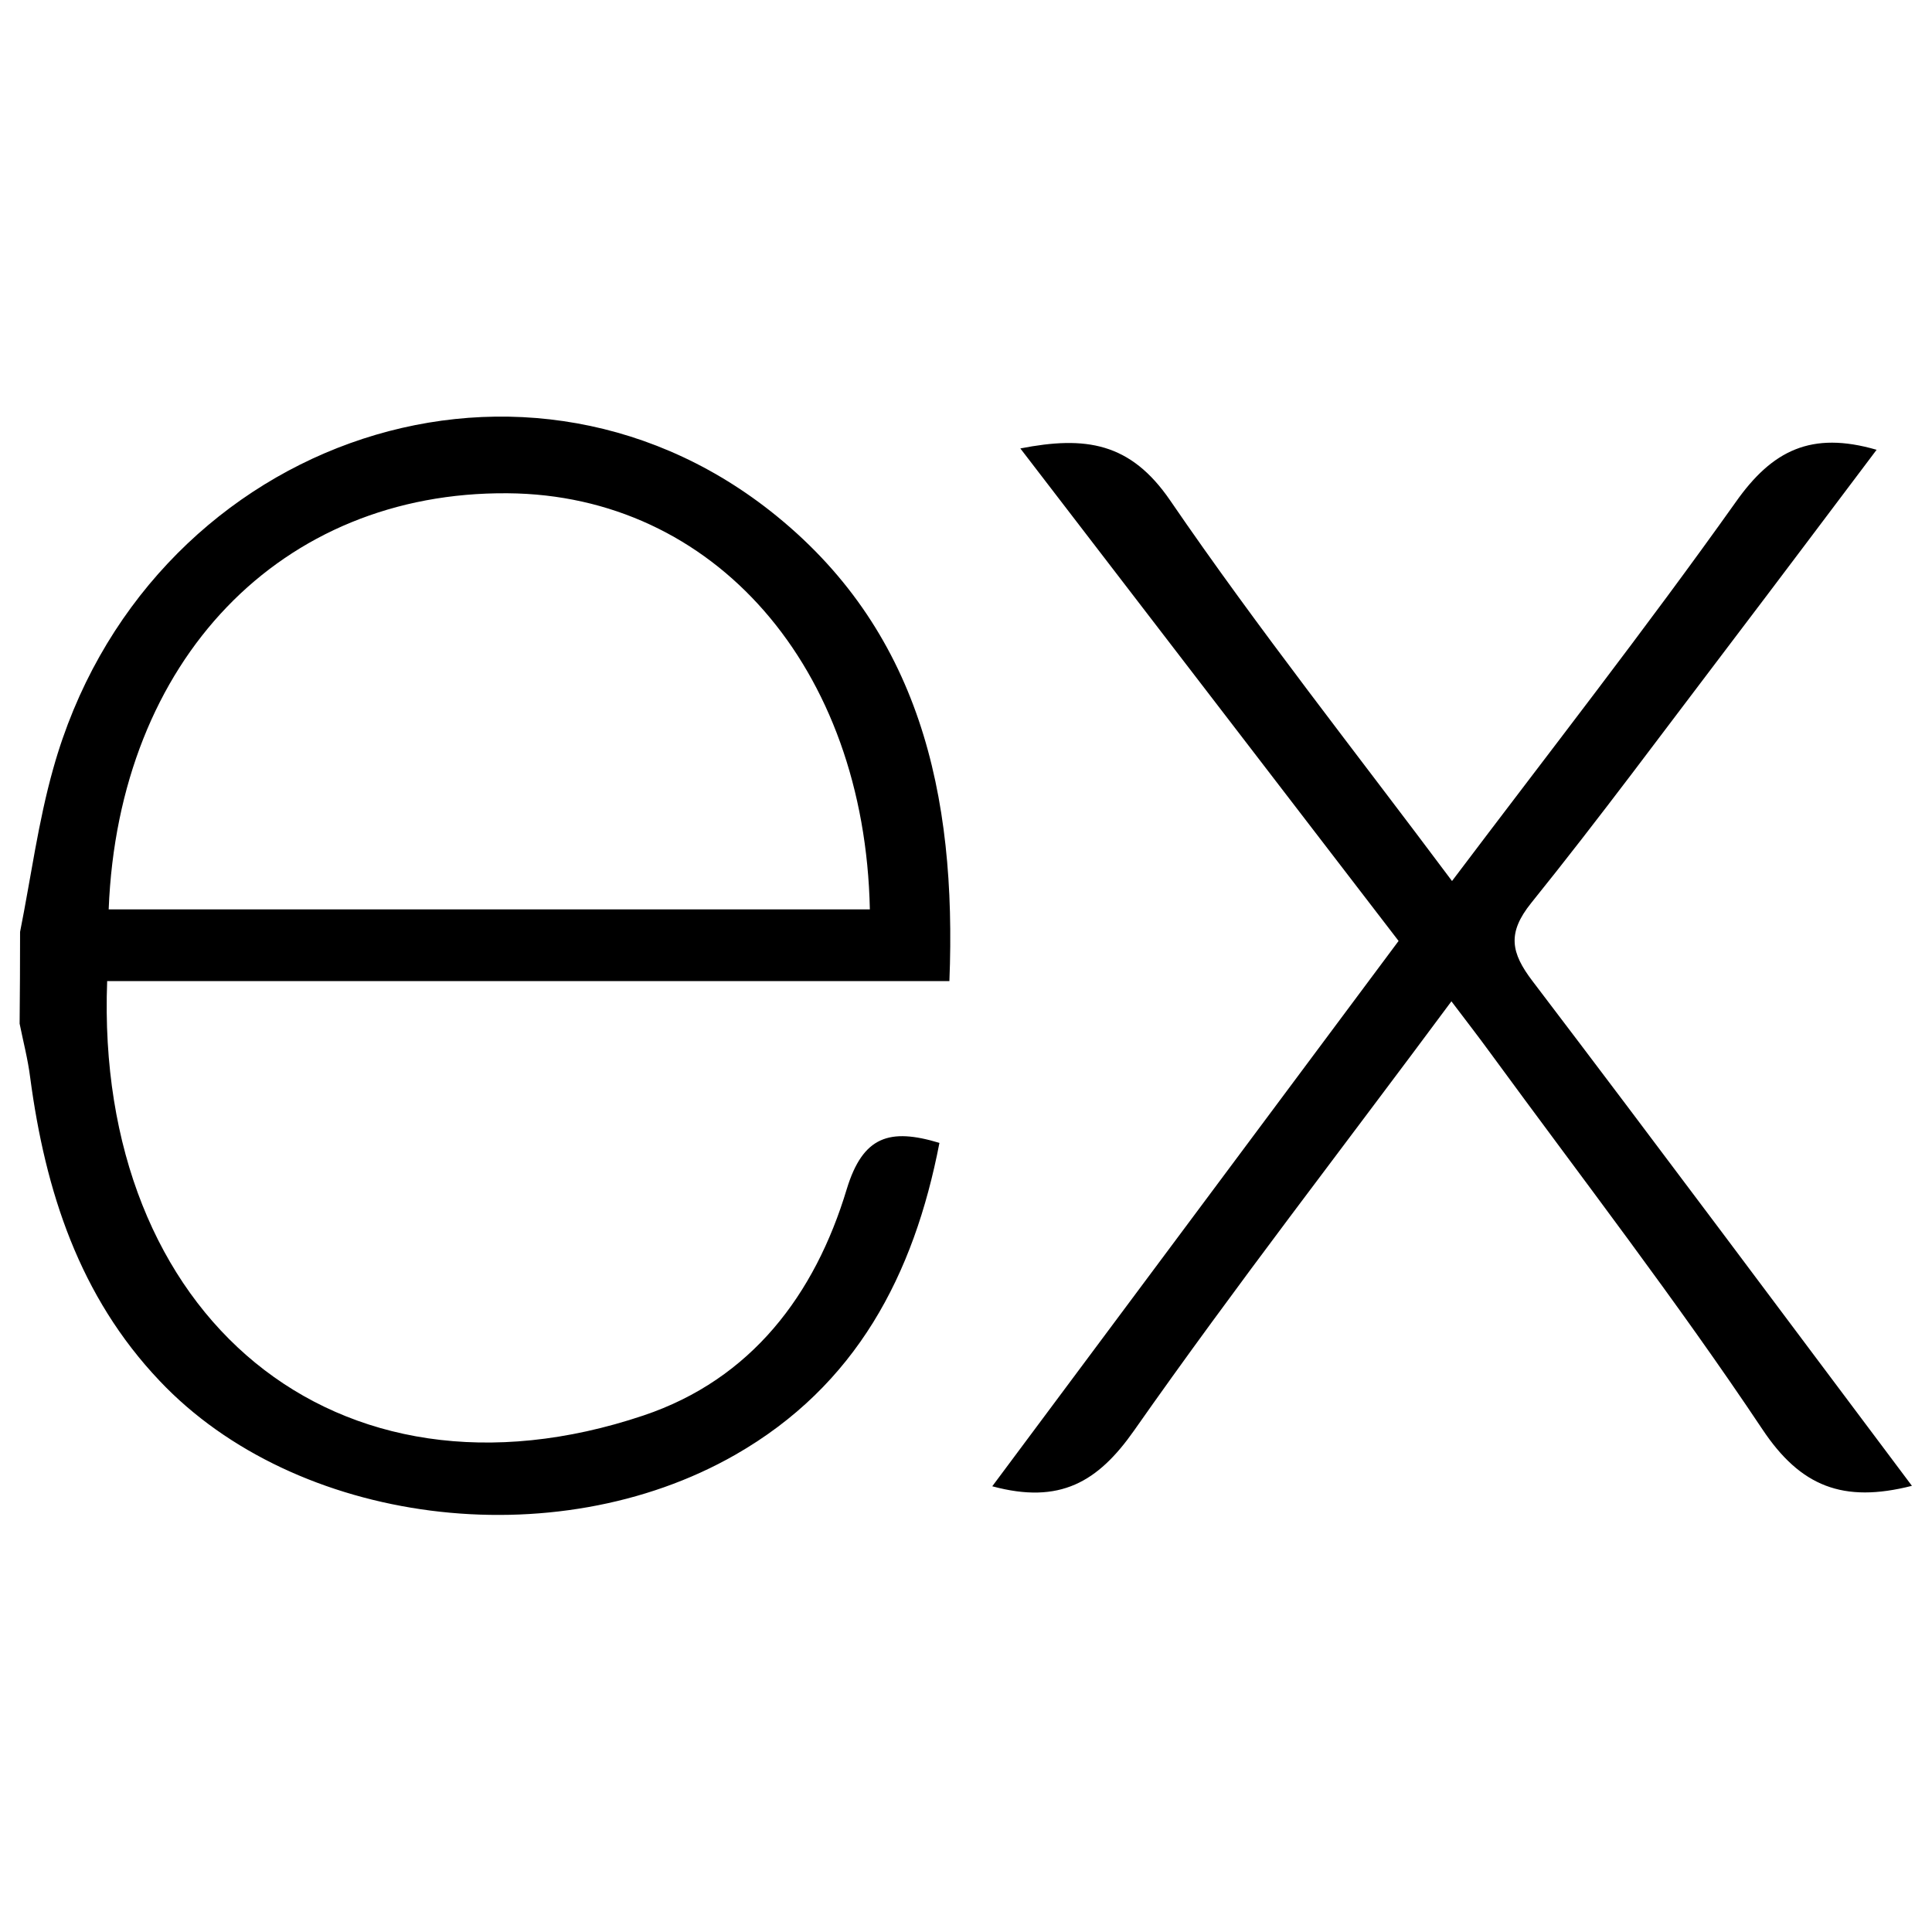
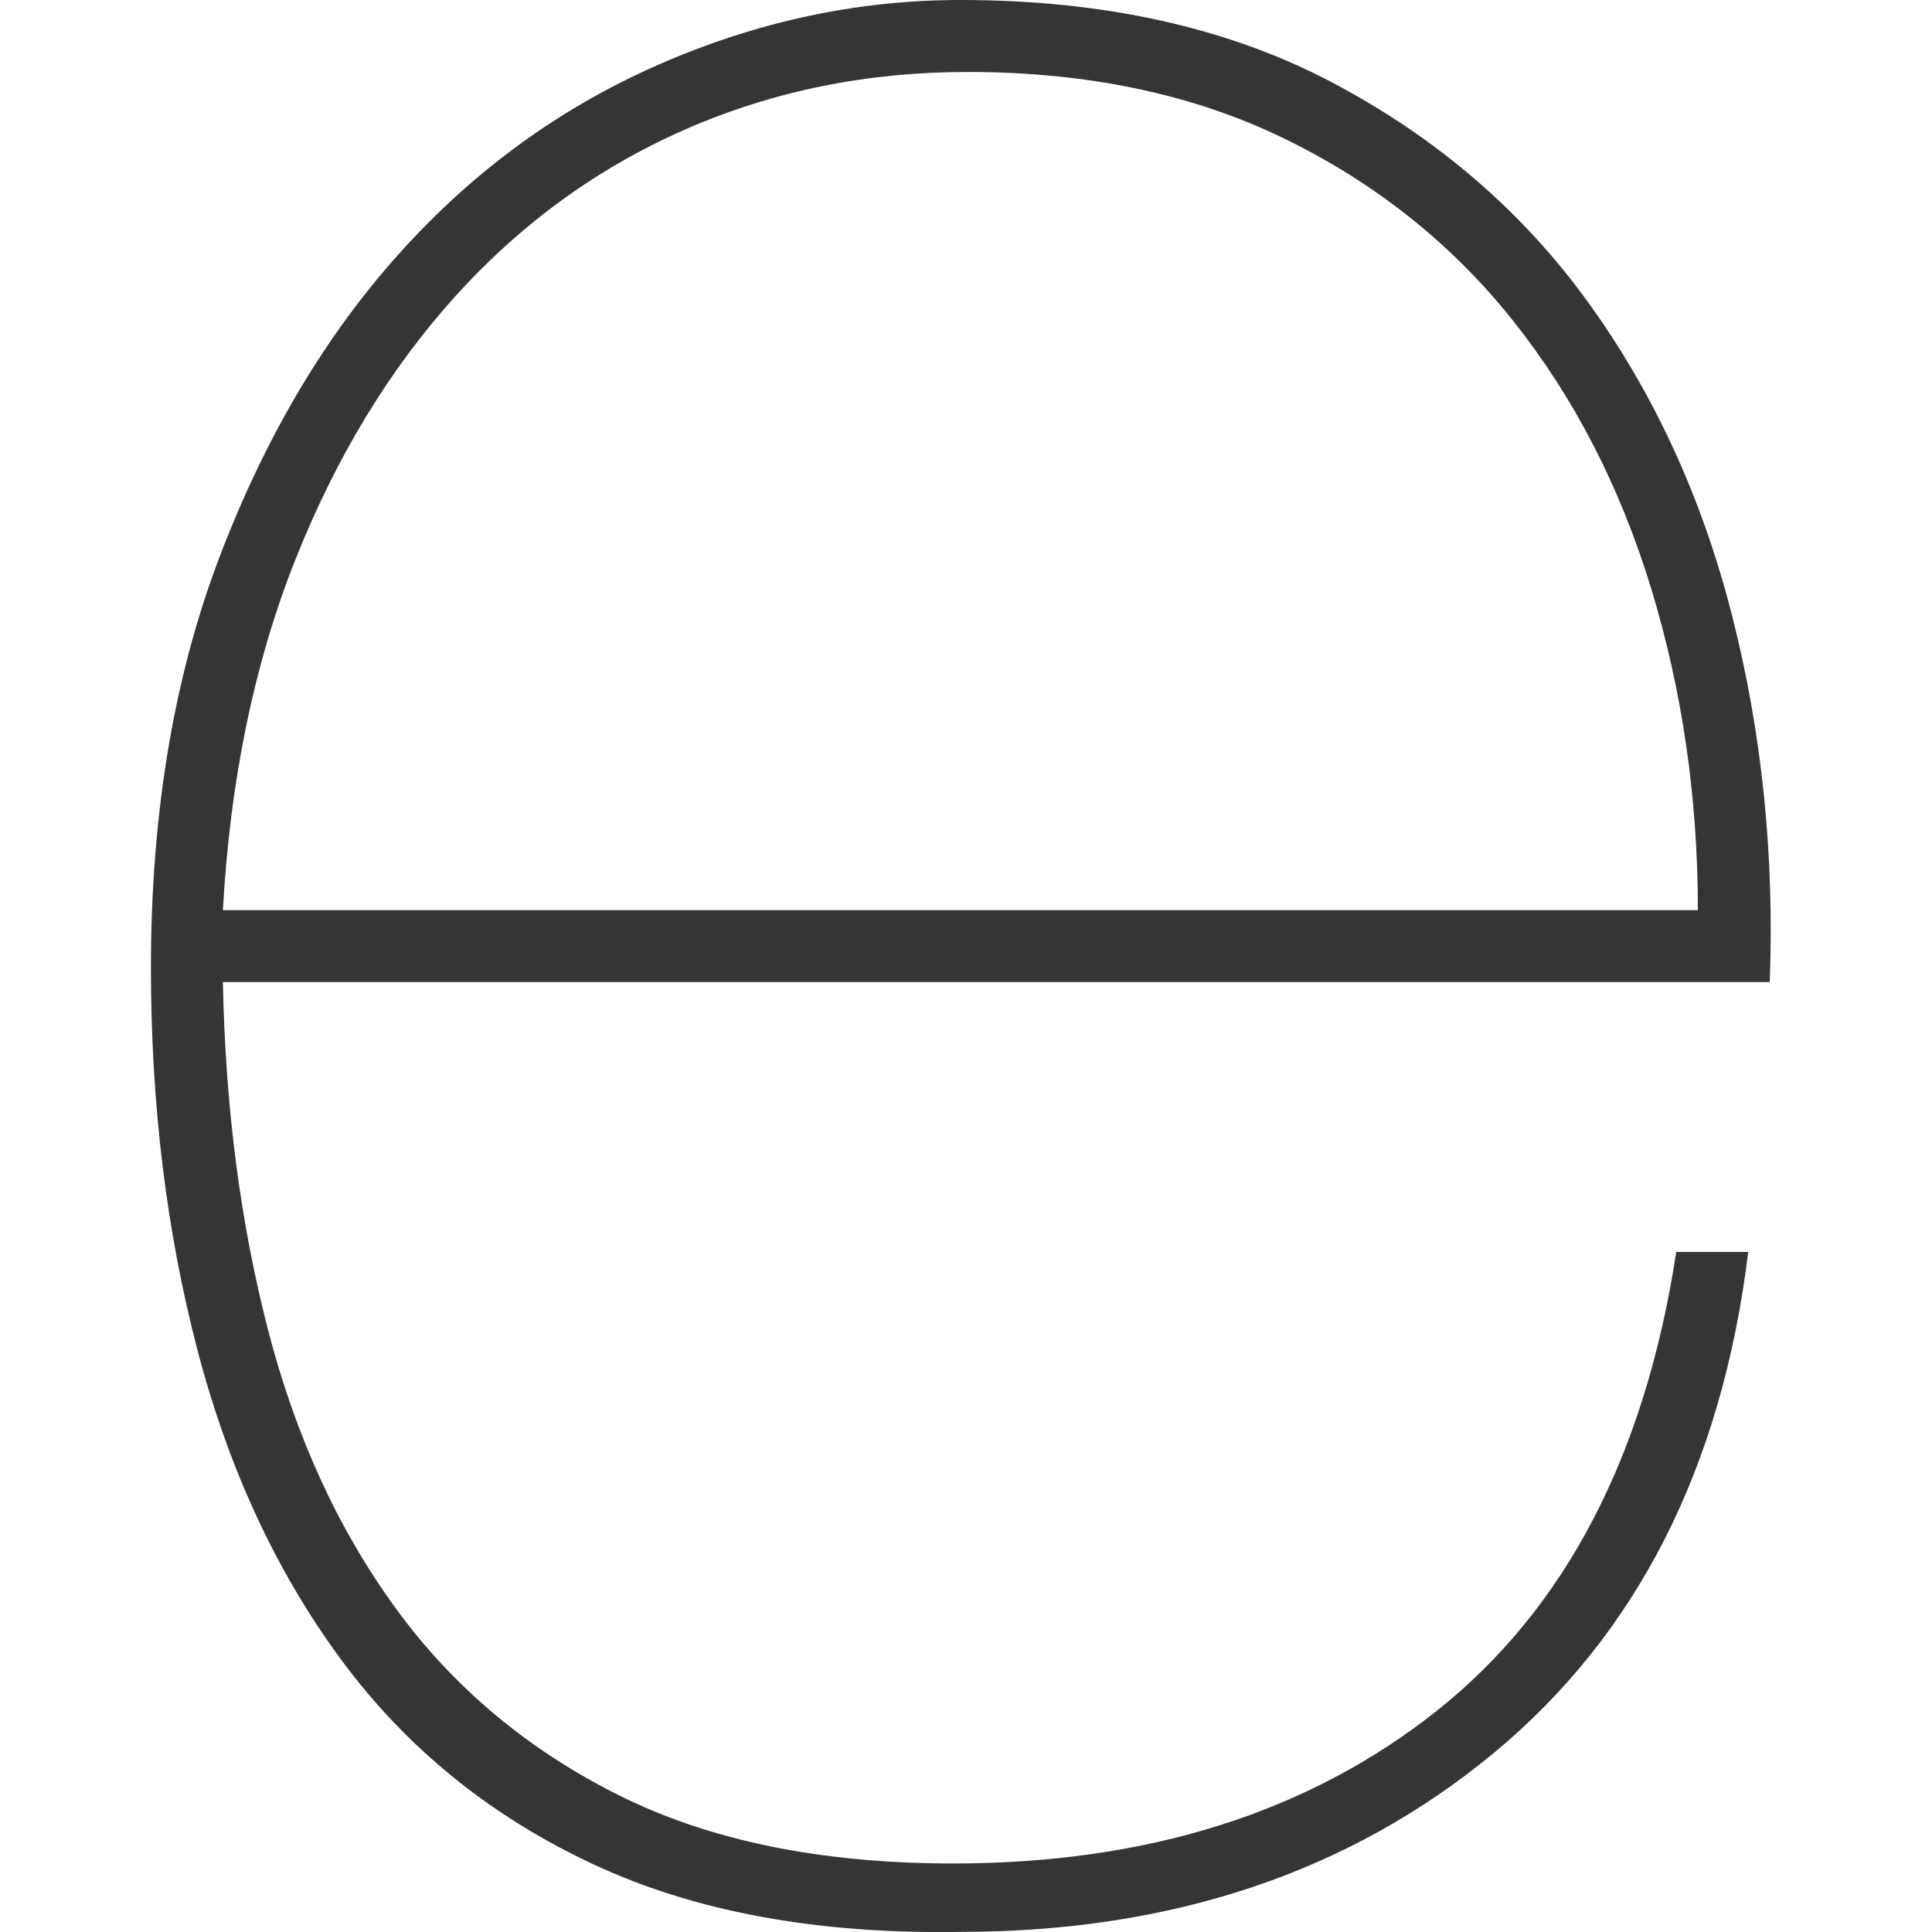
- <svg xmlns="http://www.w3.org/2000/svg" viewBox="0 0 128 128">
-   <path d="M126.67 98.44c-4.56 1.16-7.38.05-9.91-3.75-5.68-8.51-11.95-16.63-18-24.9-.78-1.07-1.59-2.12-2.6-3.45C89 76 81.85 85.2 75.14 94.77c-2.4 3.42-4.92 4.91-9.4 3.7l26.92-36.13L67.6 29.71c4.31-.84 7.29-.41 9.93 3.45 5.83 8.52 12.26 16.63 18.67 25.21 6.45-8.55 12.8-16.67 18.8-25.11 2.41-3.42 5-4.72 9.33-3.46-3.28 4.35-6.49 8.63-9.72 12.88-4.36 5.73-8.64 11.53-13.16 17.14-1.61 2-1.35 3.3.09 5.19C109.9 76 118.16 87.1 126.67 98.44zM1.33 61.74c.72-3.61 1.2-7.29 2.2-10.83 6-21.43 30.6-30.34 47.5-17.06C60.93 41.64 63.39 52.62 62.9 65H7.1c-.84 22.21 15.15 35.62 35.53 28.78 7.15-2.4 11.36-8 13.47-15 1.07-3.51 2.84-4.06 6.14-3.06-1.69 8.76-5.52 16.08-13.52 20.66-12 6.86-29.13 4.64-38.14-4.89C5.26 85.89 3 78.92 2 71.39c-.15-1.2-.46-2.38-.7-3.57q.03-3.04.03-6.08zm5.87-1.49h50.43c-.33-16.06-10.33-27.47-24-27.57-15-.12-25.78 11.02-26.43 27.57z" />
+ <svg xmlns="http://www.w3.org/2000/svg" width="800px" height="800px" viewBox="-2.5 0 32 32">
+   <g fill="none" fill-rule="evenodd">
+     <path d="M-3 0h32v32H-3z" />
+     <path fill="#353535" d="M1.192 16.267c.04 2.065.288 3.982.745 5.75.456 1.767 1.16 3.307 2.115 4.618.953 1.31 2.185 2.343 3.694 3.098 1.51.755 3.357 1.132 5.54 1.132 3.22 0 5.89-.844 8.016-2.532 2.125-1.69 3.446-4.22 3.962-7.597h1.192c-.437 3.575-1.847 6.345-4.23 8.312-2.384 1.966-5.324 2.95-8.82 2.95-2.383.04-4.42-.338-6.107-1.133-1.69-.794-3.07-1.917-4.142-3.367-1.073-1.45-1.867-3.158-2.383-5.124C.258 20.408 0 18.294 0 16.028c0-2.542.377-4.806 1.132-6.792C1.887 7.25 2.88 5.57 4.112 4.2 5.34 2.83 6.77 1.79 8.4 1.074 10.03.358 11.698 0 13.406 0c2.383 0 4.44.457 6.167 1.37 1.728.914 3.138 2.126 4.23 3.635 1.093 1.51 1.887 3.238 2.384 5.184.496 1.945.705 3.97.625 6.077H1.193zm24.43-1.192c0-1.867-.26-3.645-.775-5.333-.516-1.688-1.28-3.168-2.294-4.44-1.013-1.27-2.274-2.273-3.784-3.008-1.51-.735-3.258-1.102-5.244-1.102-1.67 0-3.228.317-4.678.953-1.45.636-2.72 1.56-3.813 2.77-1.092 1.212-1.976 2.672-2.652 4.38-.675 1.708-1.072 3.635-1.19 5.78h24.43z" />
+   </g>
</svg>
